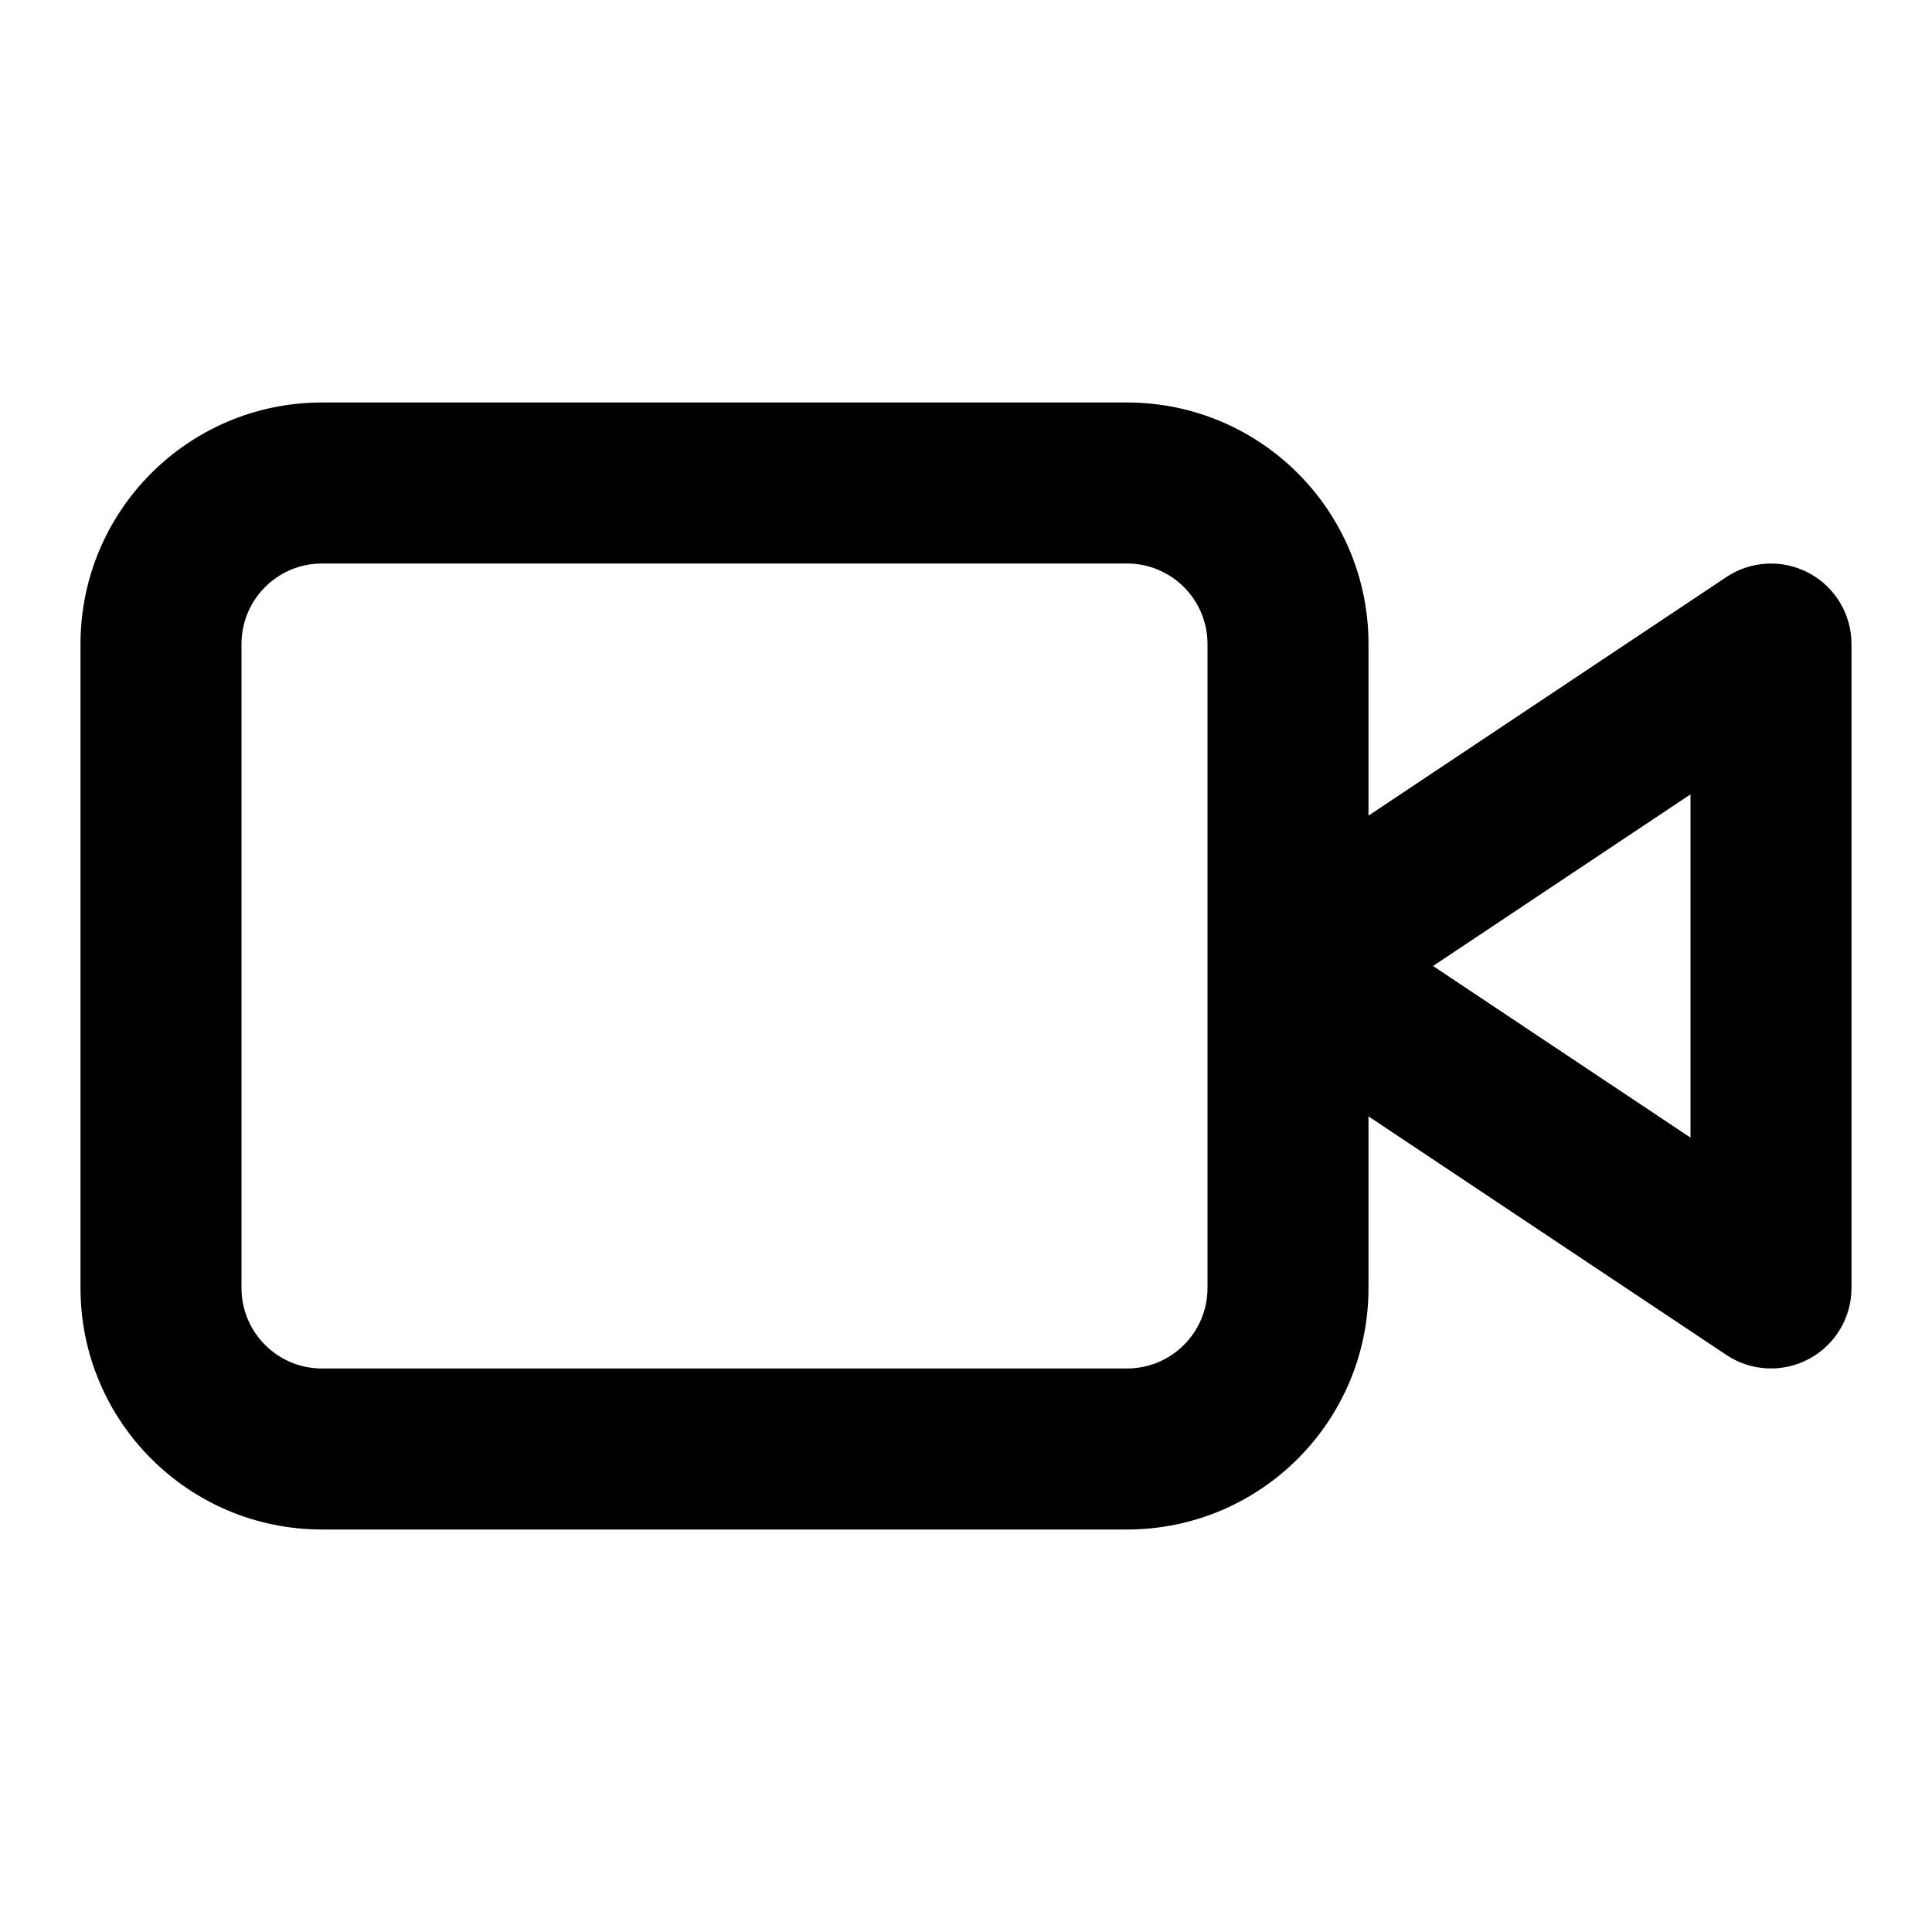
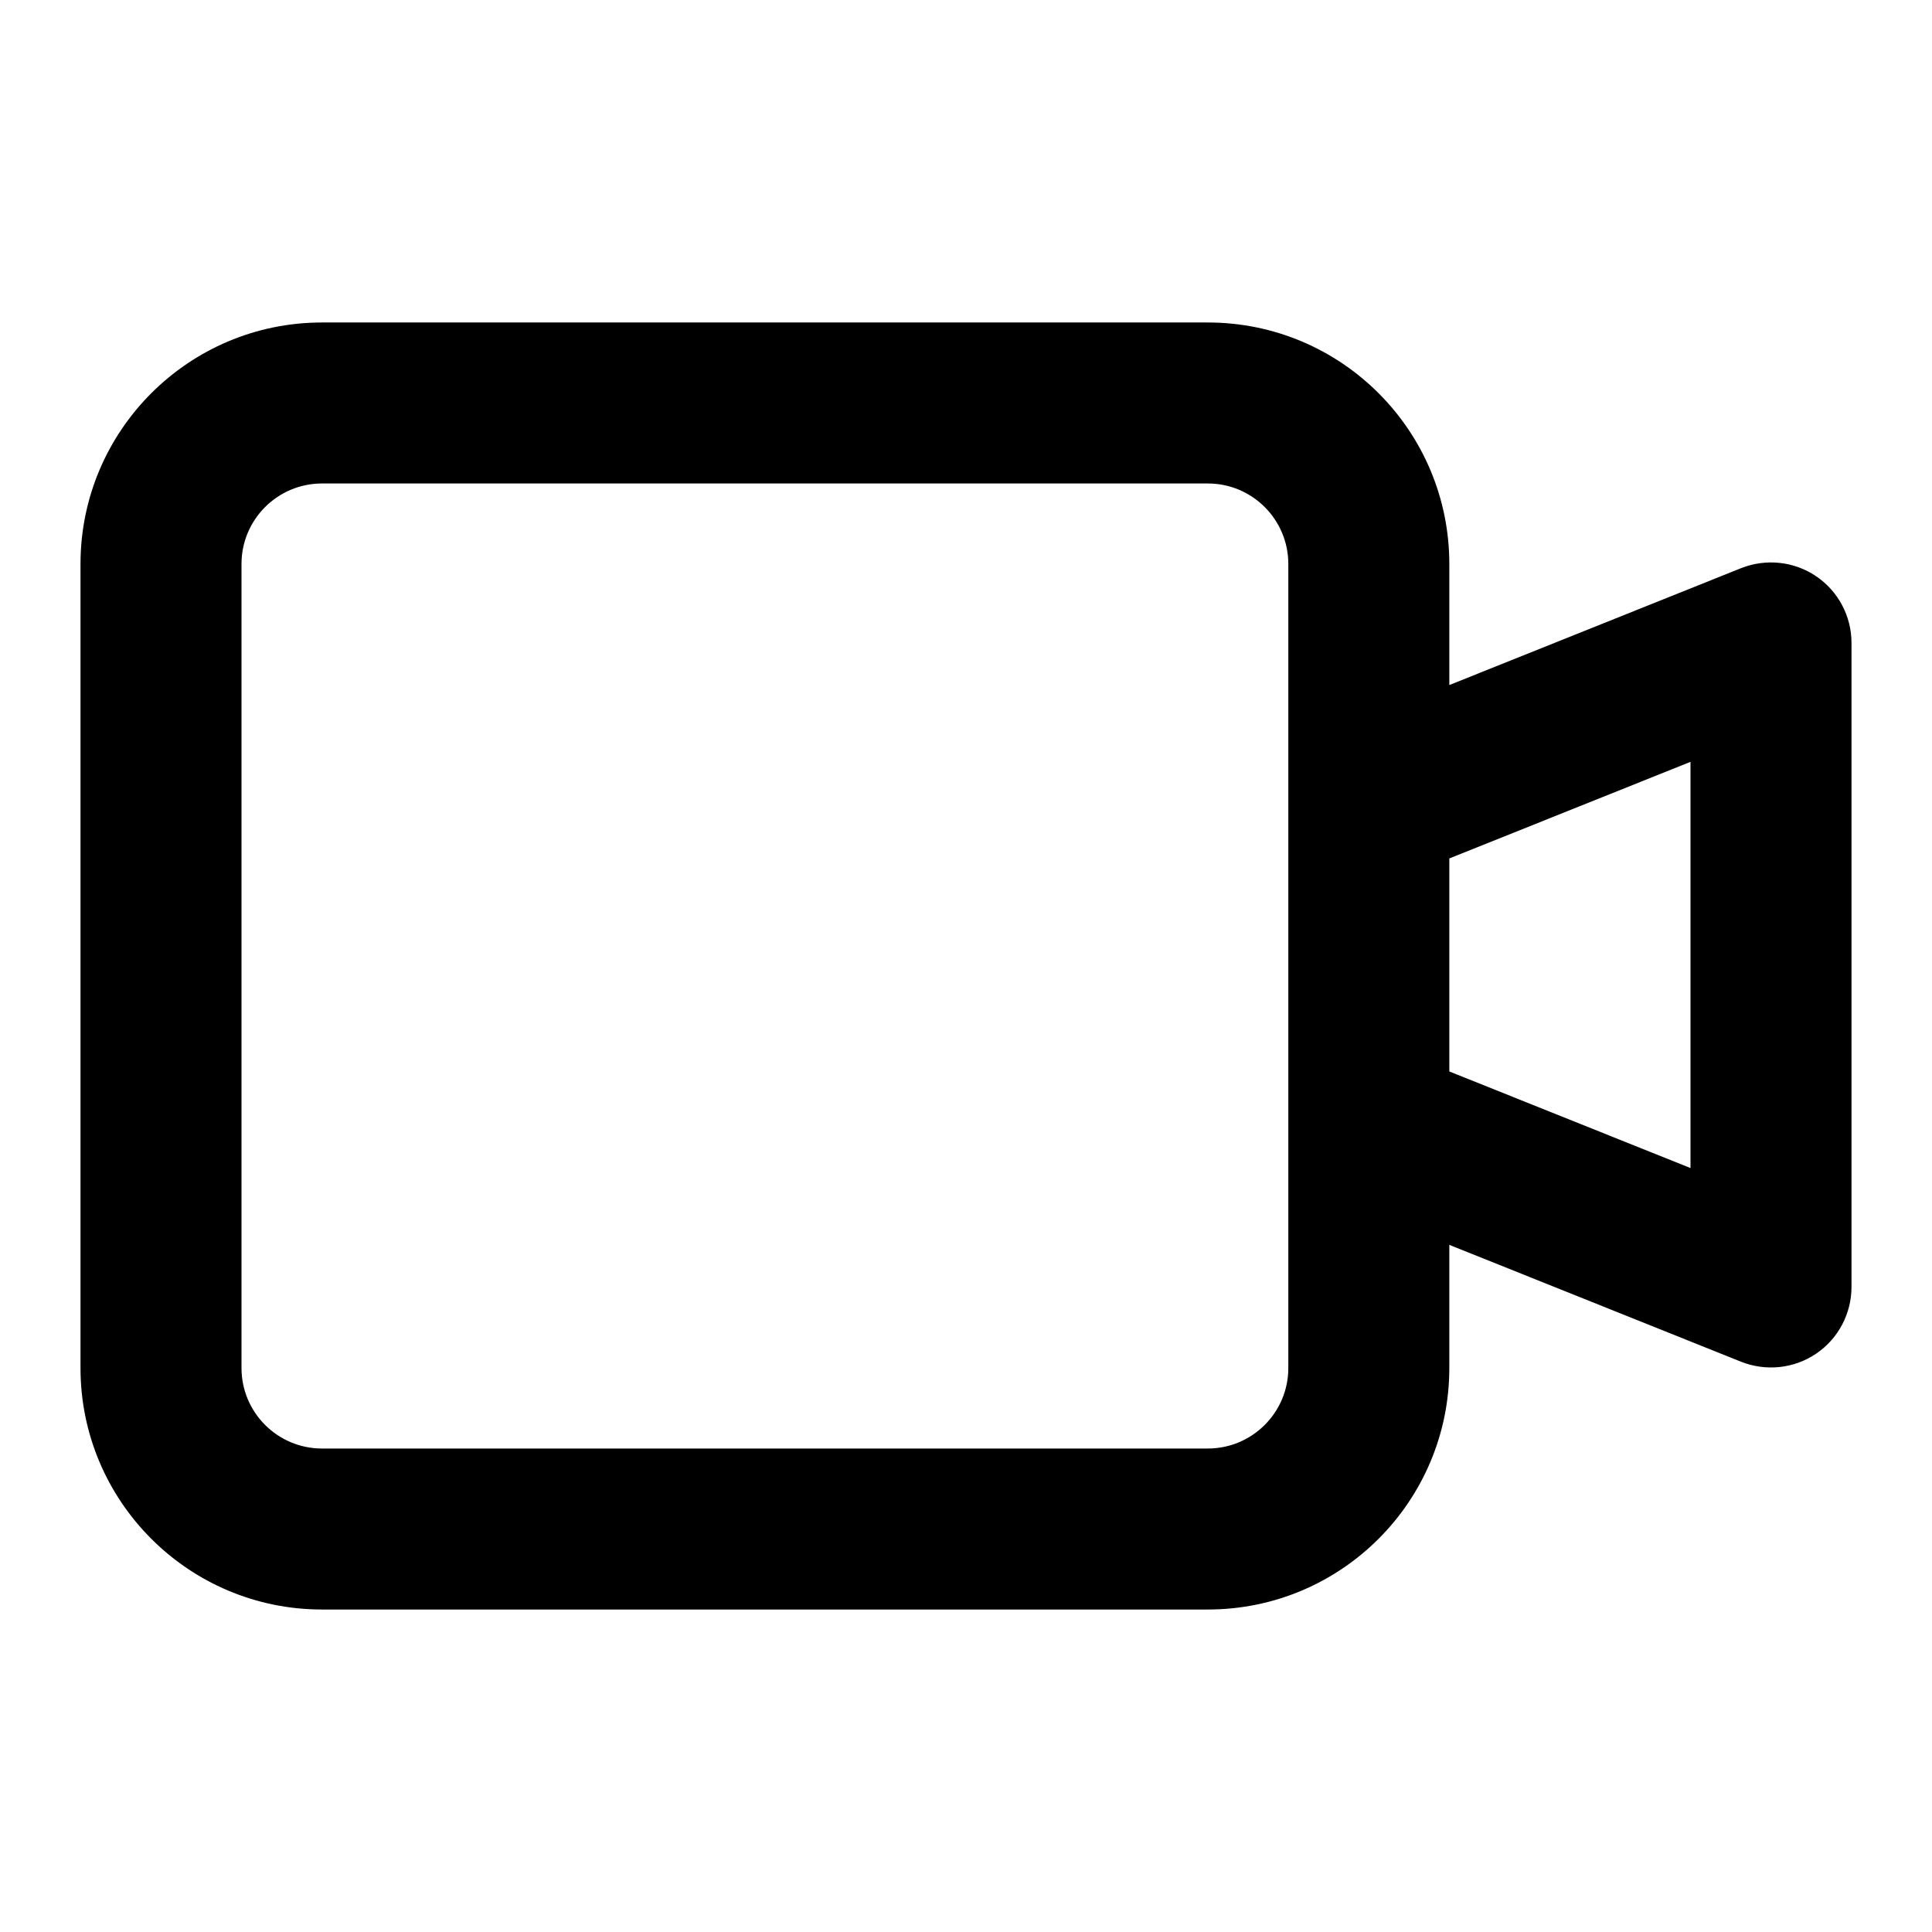
- <svg xmlns="http://www.w3.org/2000/svg" width="12" height="12" fill="none" viewBox="0 0 12 12">
-   <path fill="#000" fill-rule="evenodd" d="M2 3.5a.5.5 0 0 0-.5.5v4a.5.5 0 0 0 .5.5h5a.5.5 0 0 0 .5-.5V4a.5.5 0 0 0-.5-.5H2Zm6.5 1.566V4A1.5 1.5 0 0 0 7 2.5H2A1.5 1.5 0 0 0 .5 4v4A1.5 1.5 0 0 0 2 9.5h5A1.5 1.5 0 0 0 8.5 8V6.934l2.223 1.482A.5.5 0 0 0 11.5 8V4a.5.5 0 0 0-.777-.416L8.5 5.066ZM8.901 6 10.5 7.066V4.934L8.901 6Z" clip-rule="evenodd" />
+ <svg xmlns="http://www.w3.org/2000/svg" width="12" height="12" viewBox="0 0 12 12" fill="none">
+   <path fill-rule="evenodd" clip-rule="evenodd" d="M2 3.003C1.724 3.003 1.5 3.227 1.5 3.503V8.497C1.5 8.773 1.724 8.997 2 8.997H7.502C7.778 8.997 8.002 8.773 8.002 8.497V3.503C8.002 3.227 7.778 3.003 7.502 3.003H2ZM9.002 4.255V3.503C9.002 2.675 8.331 2.003 7.502 2.003H2C1.172 2.003 0.5 2.675 0.5 3.503V8.497C0.5 9.325 1.172 9.997 2 9.997H7.502C8.331 9.997 9.002 9.325 9.002 8.497V7.732L10.814 8.458C10.968 8.519 11.143 8.501 11.28 8.408C11.418 8.315 11.5 8.159 11.5 7.993V3.993C11.5 3.828 11.418 3.672 11.28 3.579C11.143 3.486 10.968 3.468 10.814 3.529L9.002 4.255ZM9.002 5.332V6.655L10.5 7.255V4.732L9.002 5.332Z" fill="black" />
</svg>
